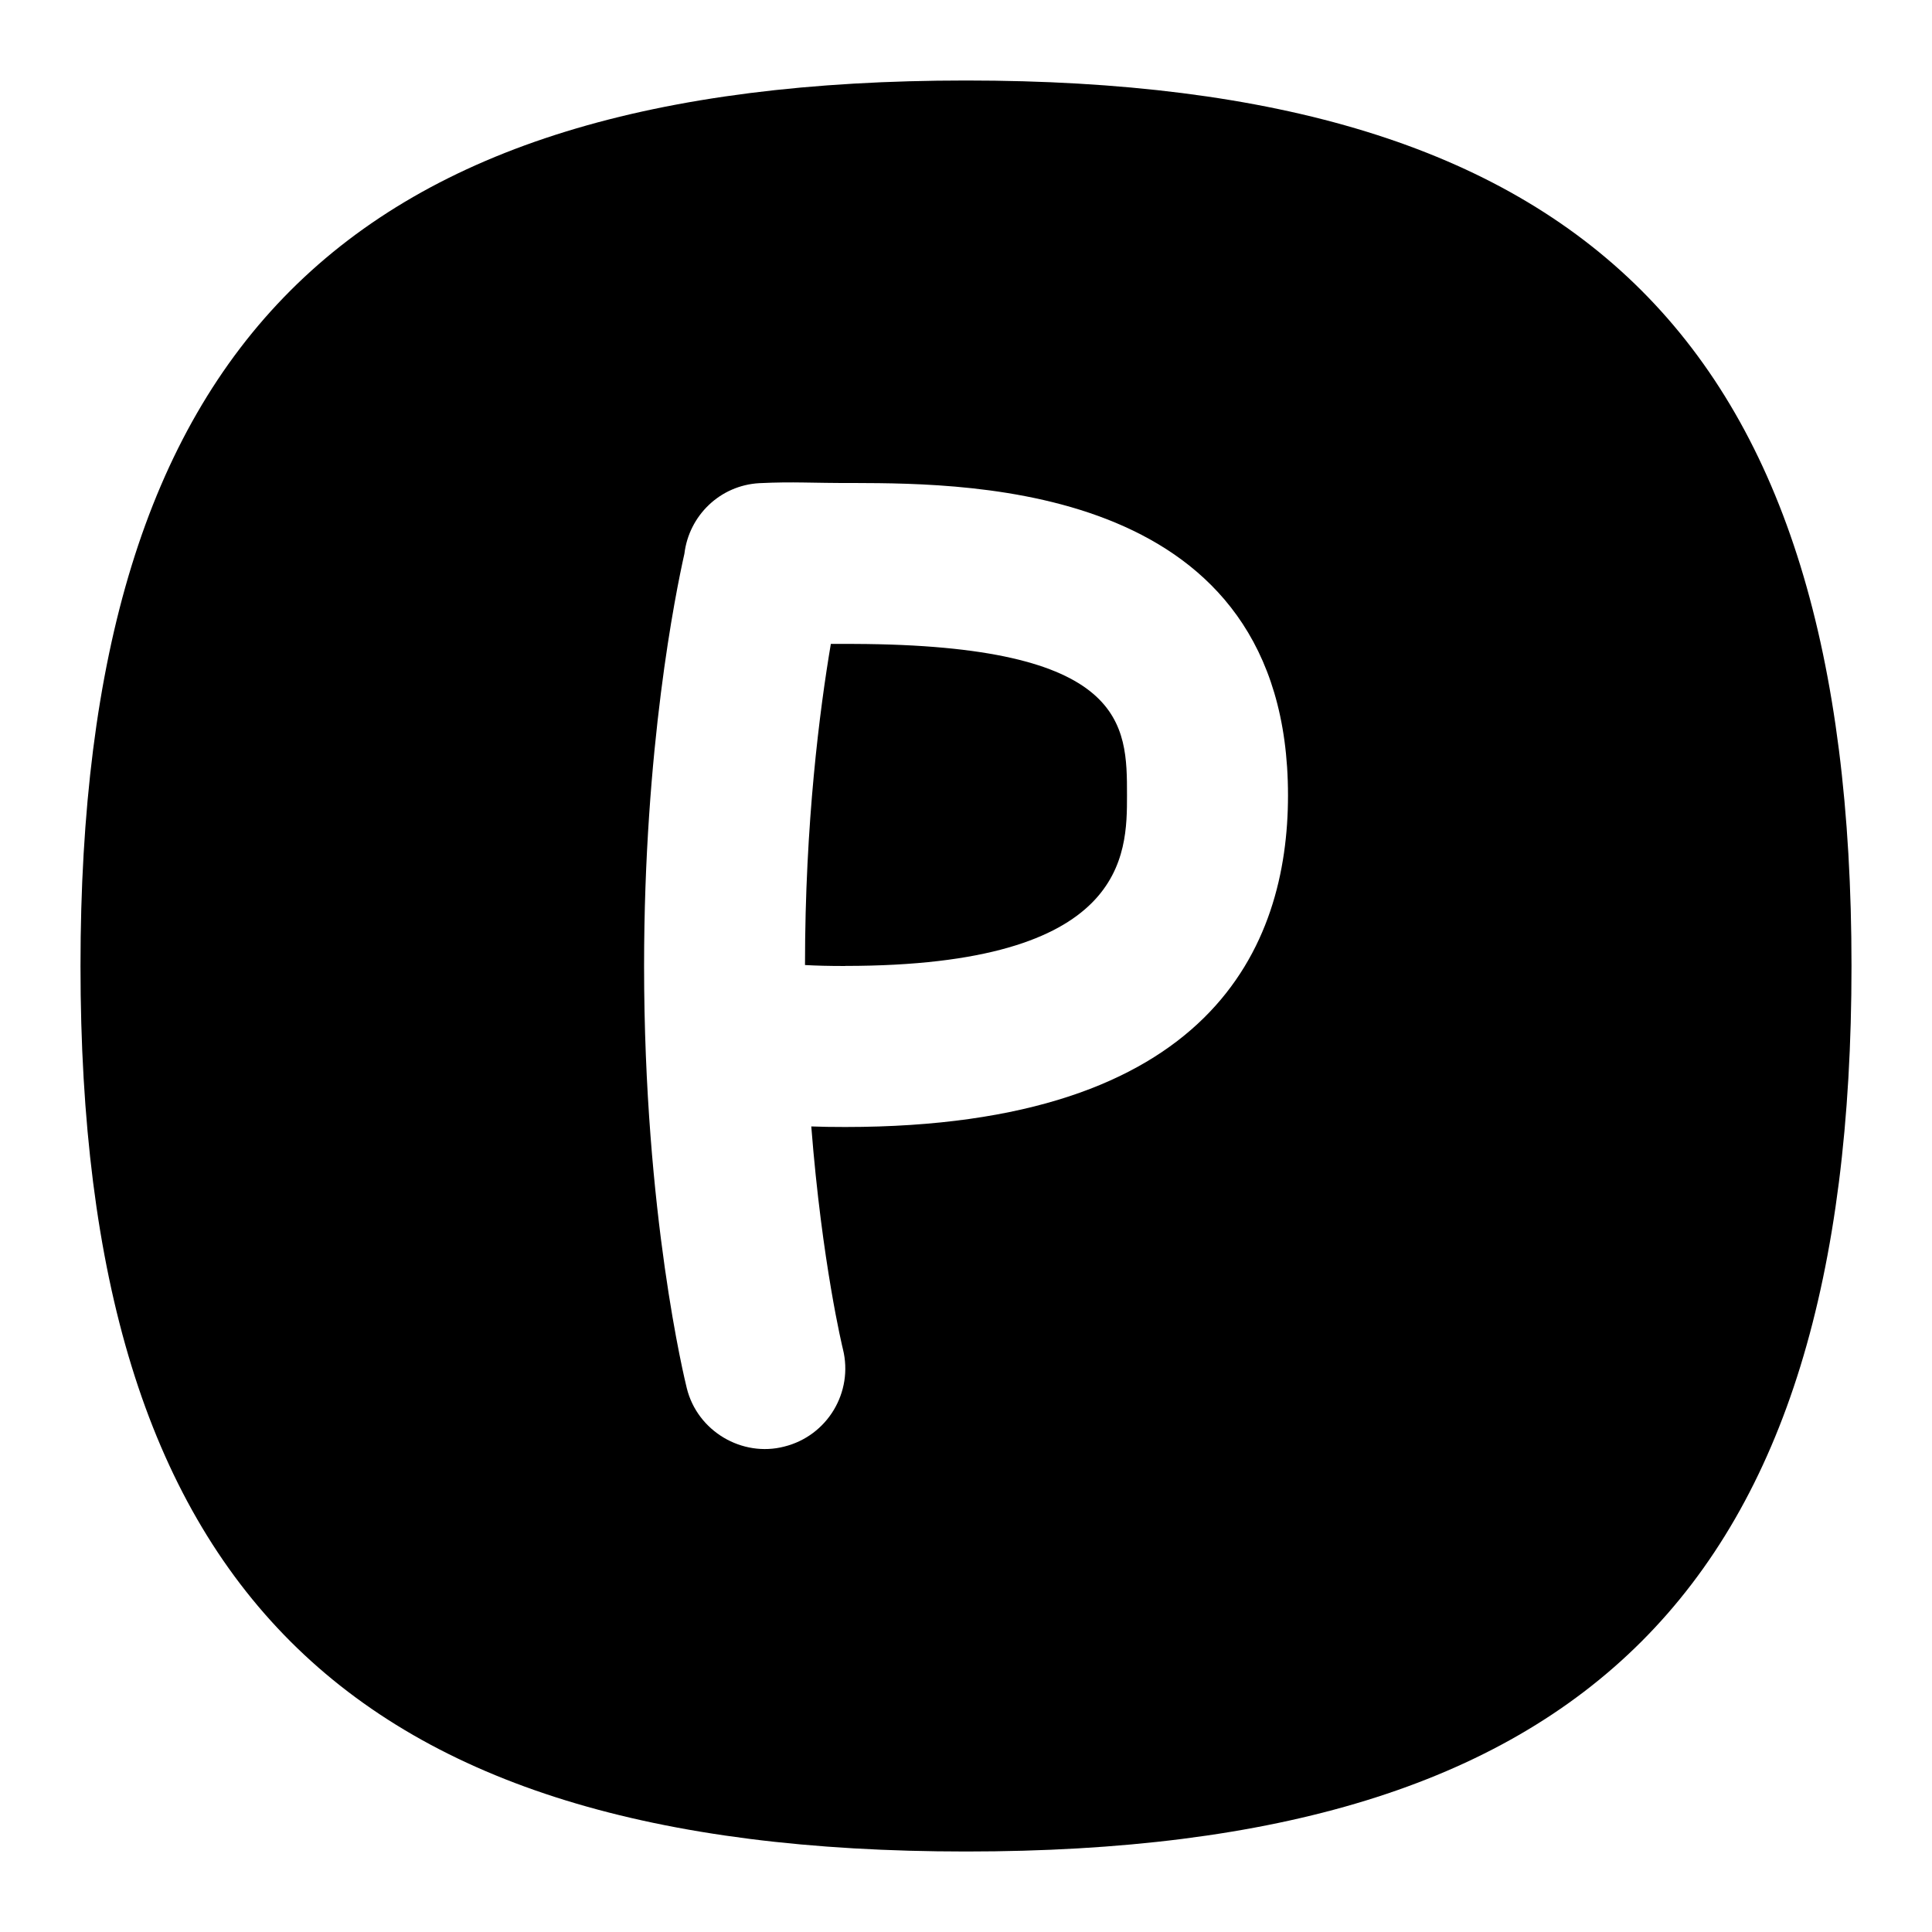
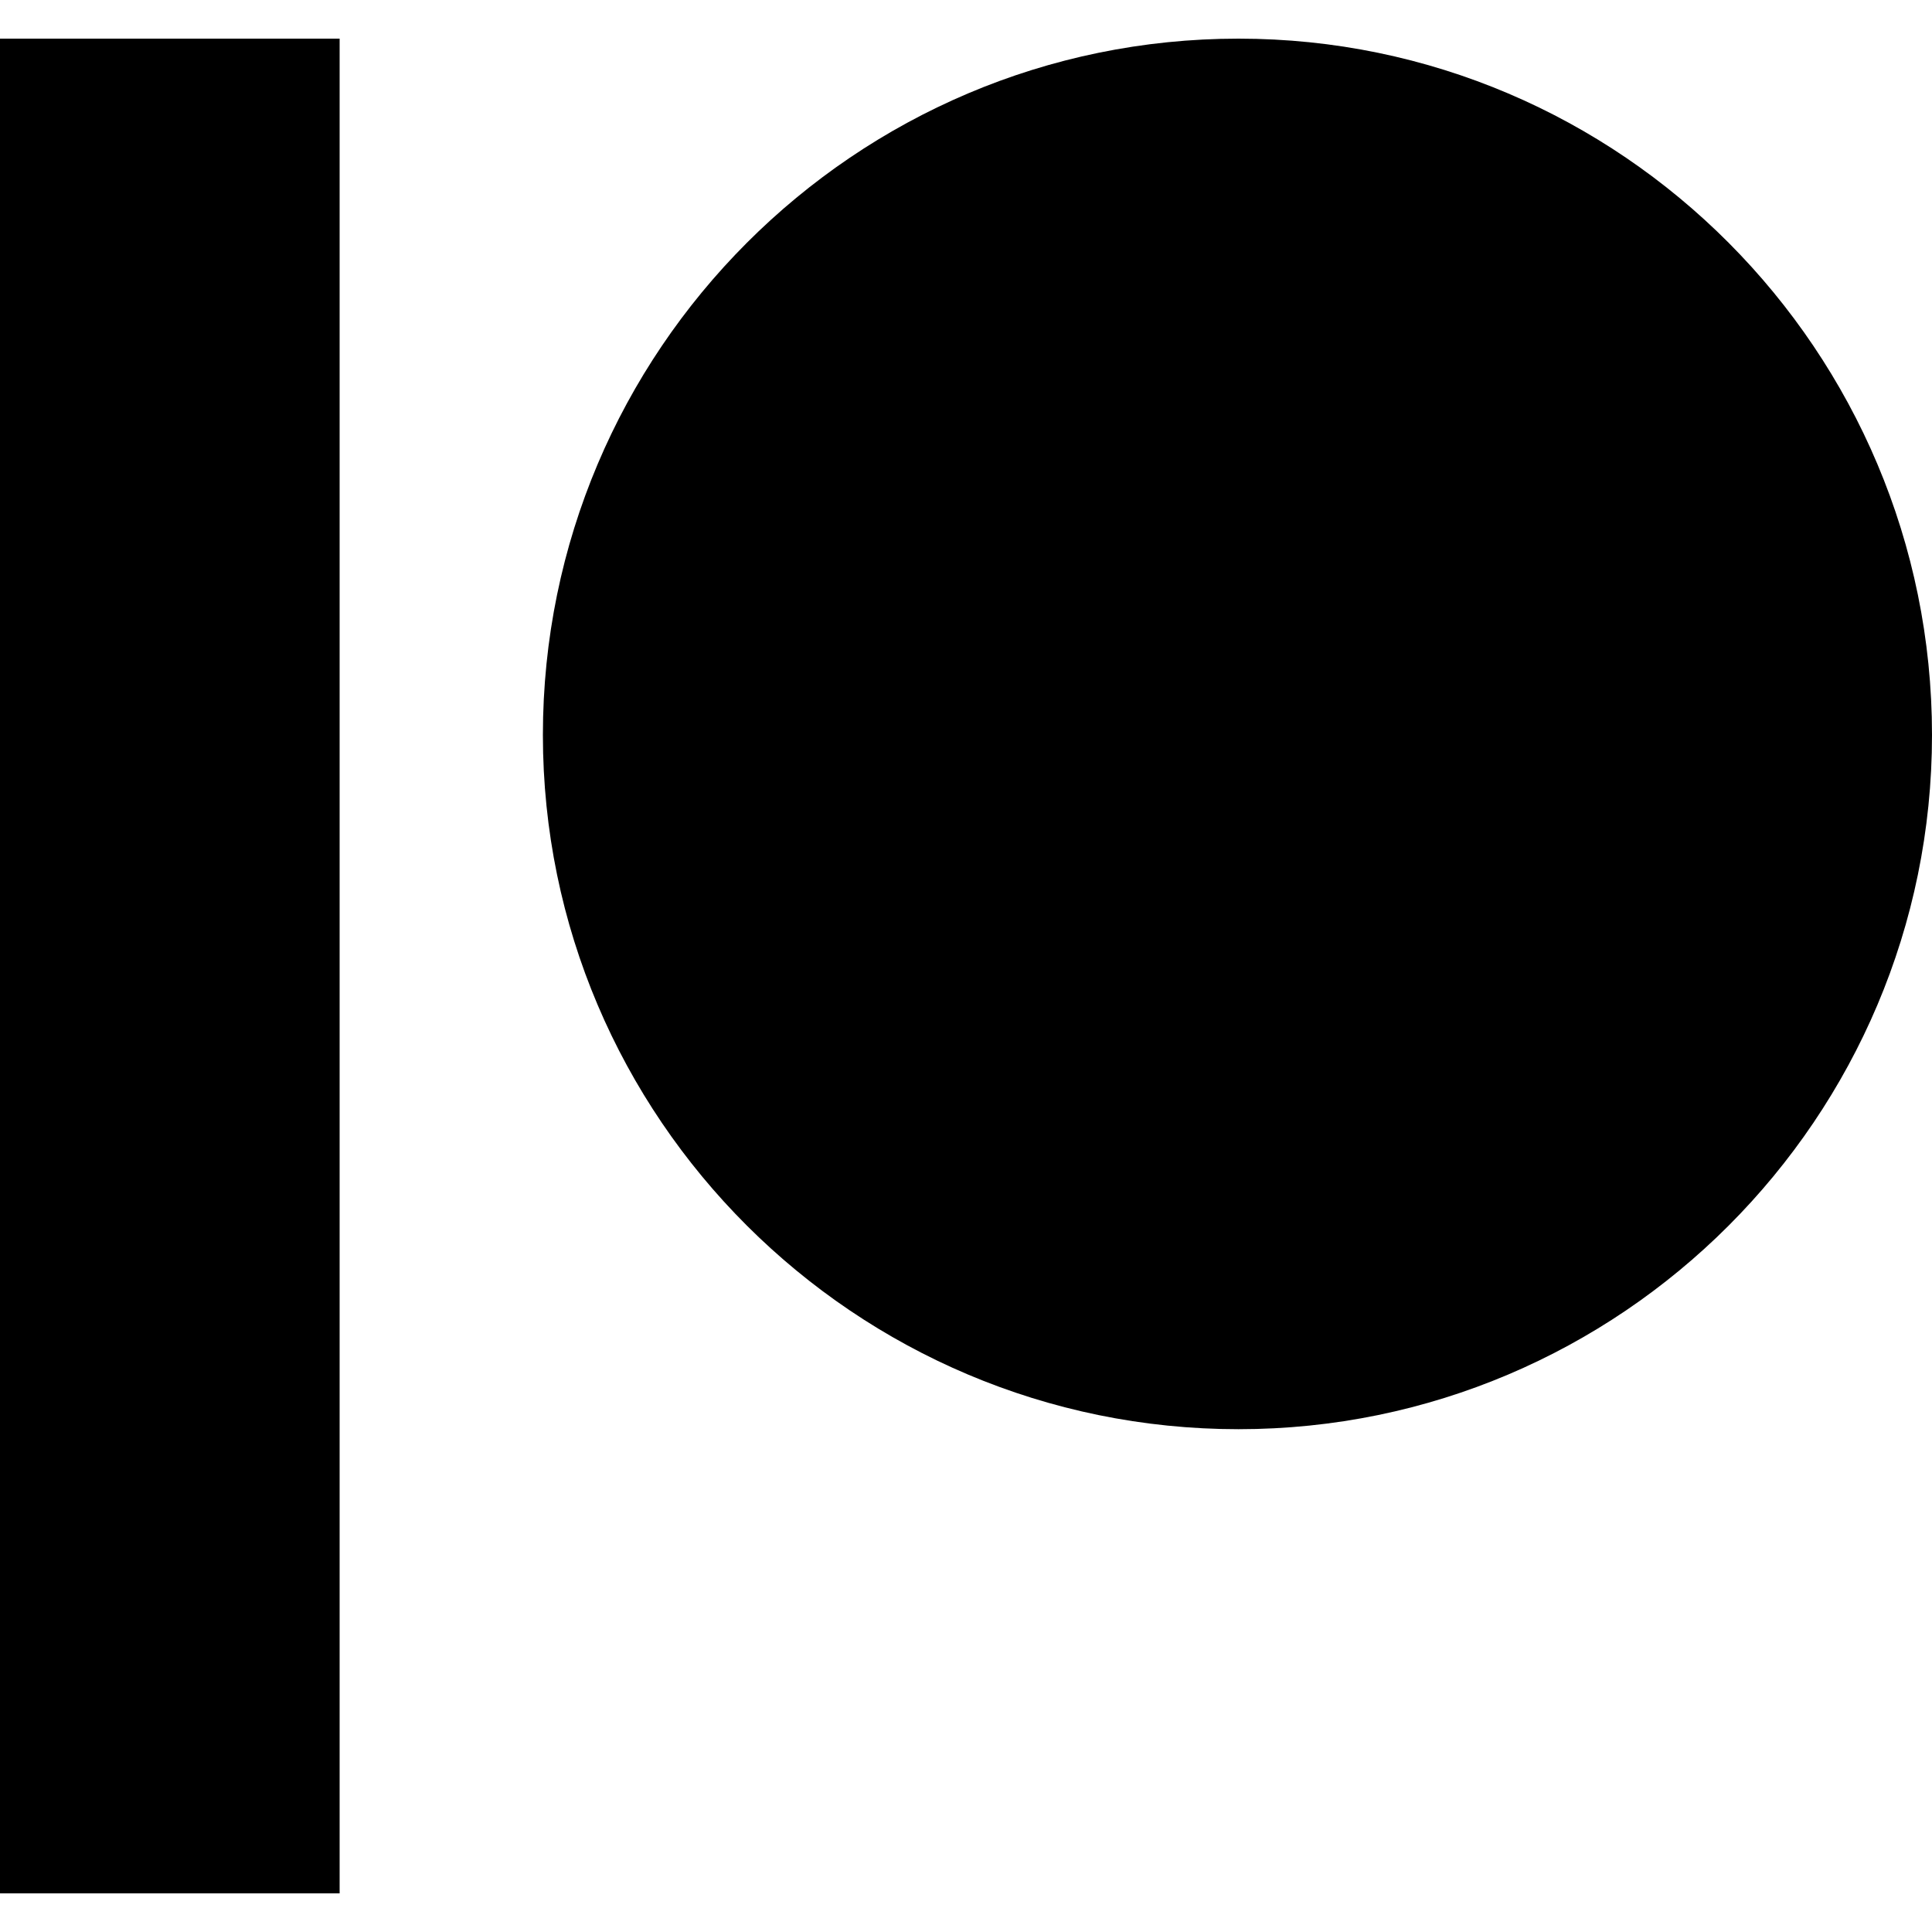
- <svg xmlns="http://www.w3.org/2000/svg" id="Layer_1" viewBox="0 0 24 24" data-name="Layer 1">
-   <path d="m12 1c-7.71 0-11 3.29-11 11s3.29 11 11 11 11-3.29 11-11-3.29-11-11-11zm-1.5 13c-.16 0-.298-.002-.422-.007.133 1.695.389 2.751.393 2.766.133.535-.193 1.078-.729 1.211-.521.135-1.079-.188-1.211-.728-.021-.086-.53-2.154-.53-5.242 0-2.708.391-4.632.501-5.122.057-.473.442-.849.931-.876.443-.021.627 0 1.177-.002 1.478.005 5.39.019 5.39 3.88 0 1.88-.954 4.12-5.5 4.12zm0-2c-.206 0-.361-.004-.5-.012 0-1.768.184-3.179.321-3.989h.287c3.392.012 3.392 1.004 3.392 1.88 0 .741 0 2.12-3.5 2.12z" />
+ <svg xmlns="http://www.w3.org/2000/svg" version="1.1" id="Capa_1" x="0px" y="0px" viewBox="0 0 24 24" style="enable-background:new 0 0 24 24;" xml:space="preserve" width="512" height="512">
+   <g>
+     <path style="fill-rule:evenodd;clip-rule:evenodd;" d="M15.385,0.48c-4.765,0-8.641,3.88-8.641,8.65   c0,4.755,3.877,8.624,8.641,8.624c4.75,0,8.615-3.869,8.615-8.624C24,4.36,20.136,0.48,15.385,0.48z" />
+     <path style="fill-rule:evenodd;clip-rule:evenodd;" d="M0,23.52h4.219V0.48H0V23.52z" />
+   </g>
</svg>
